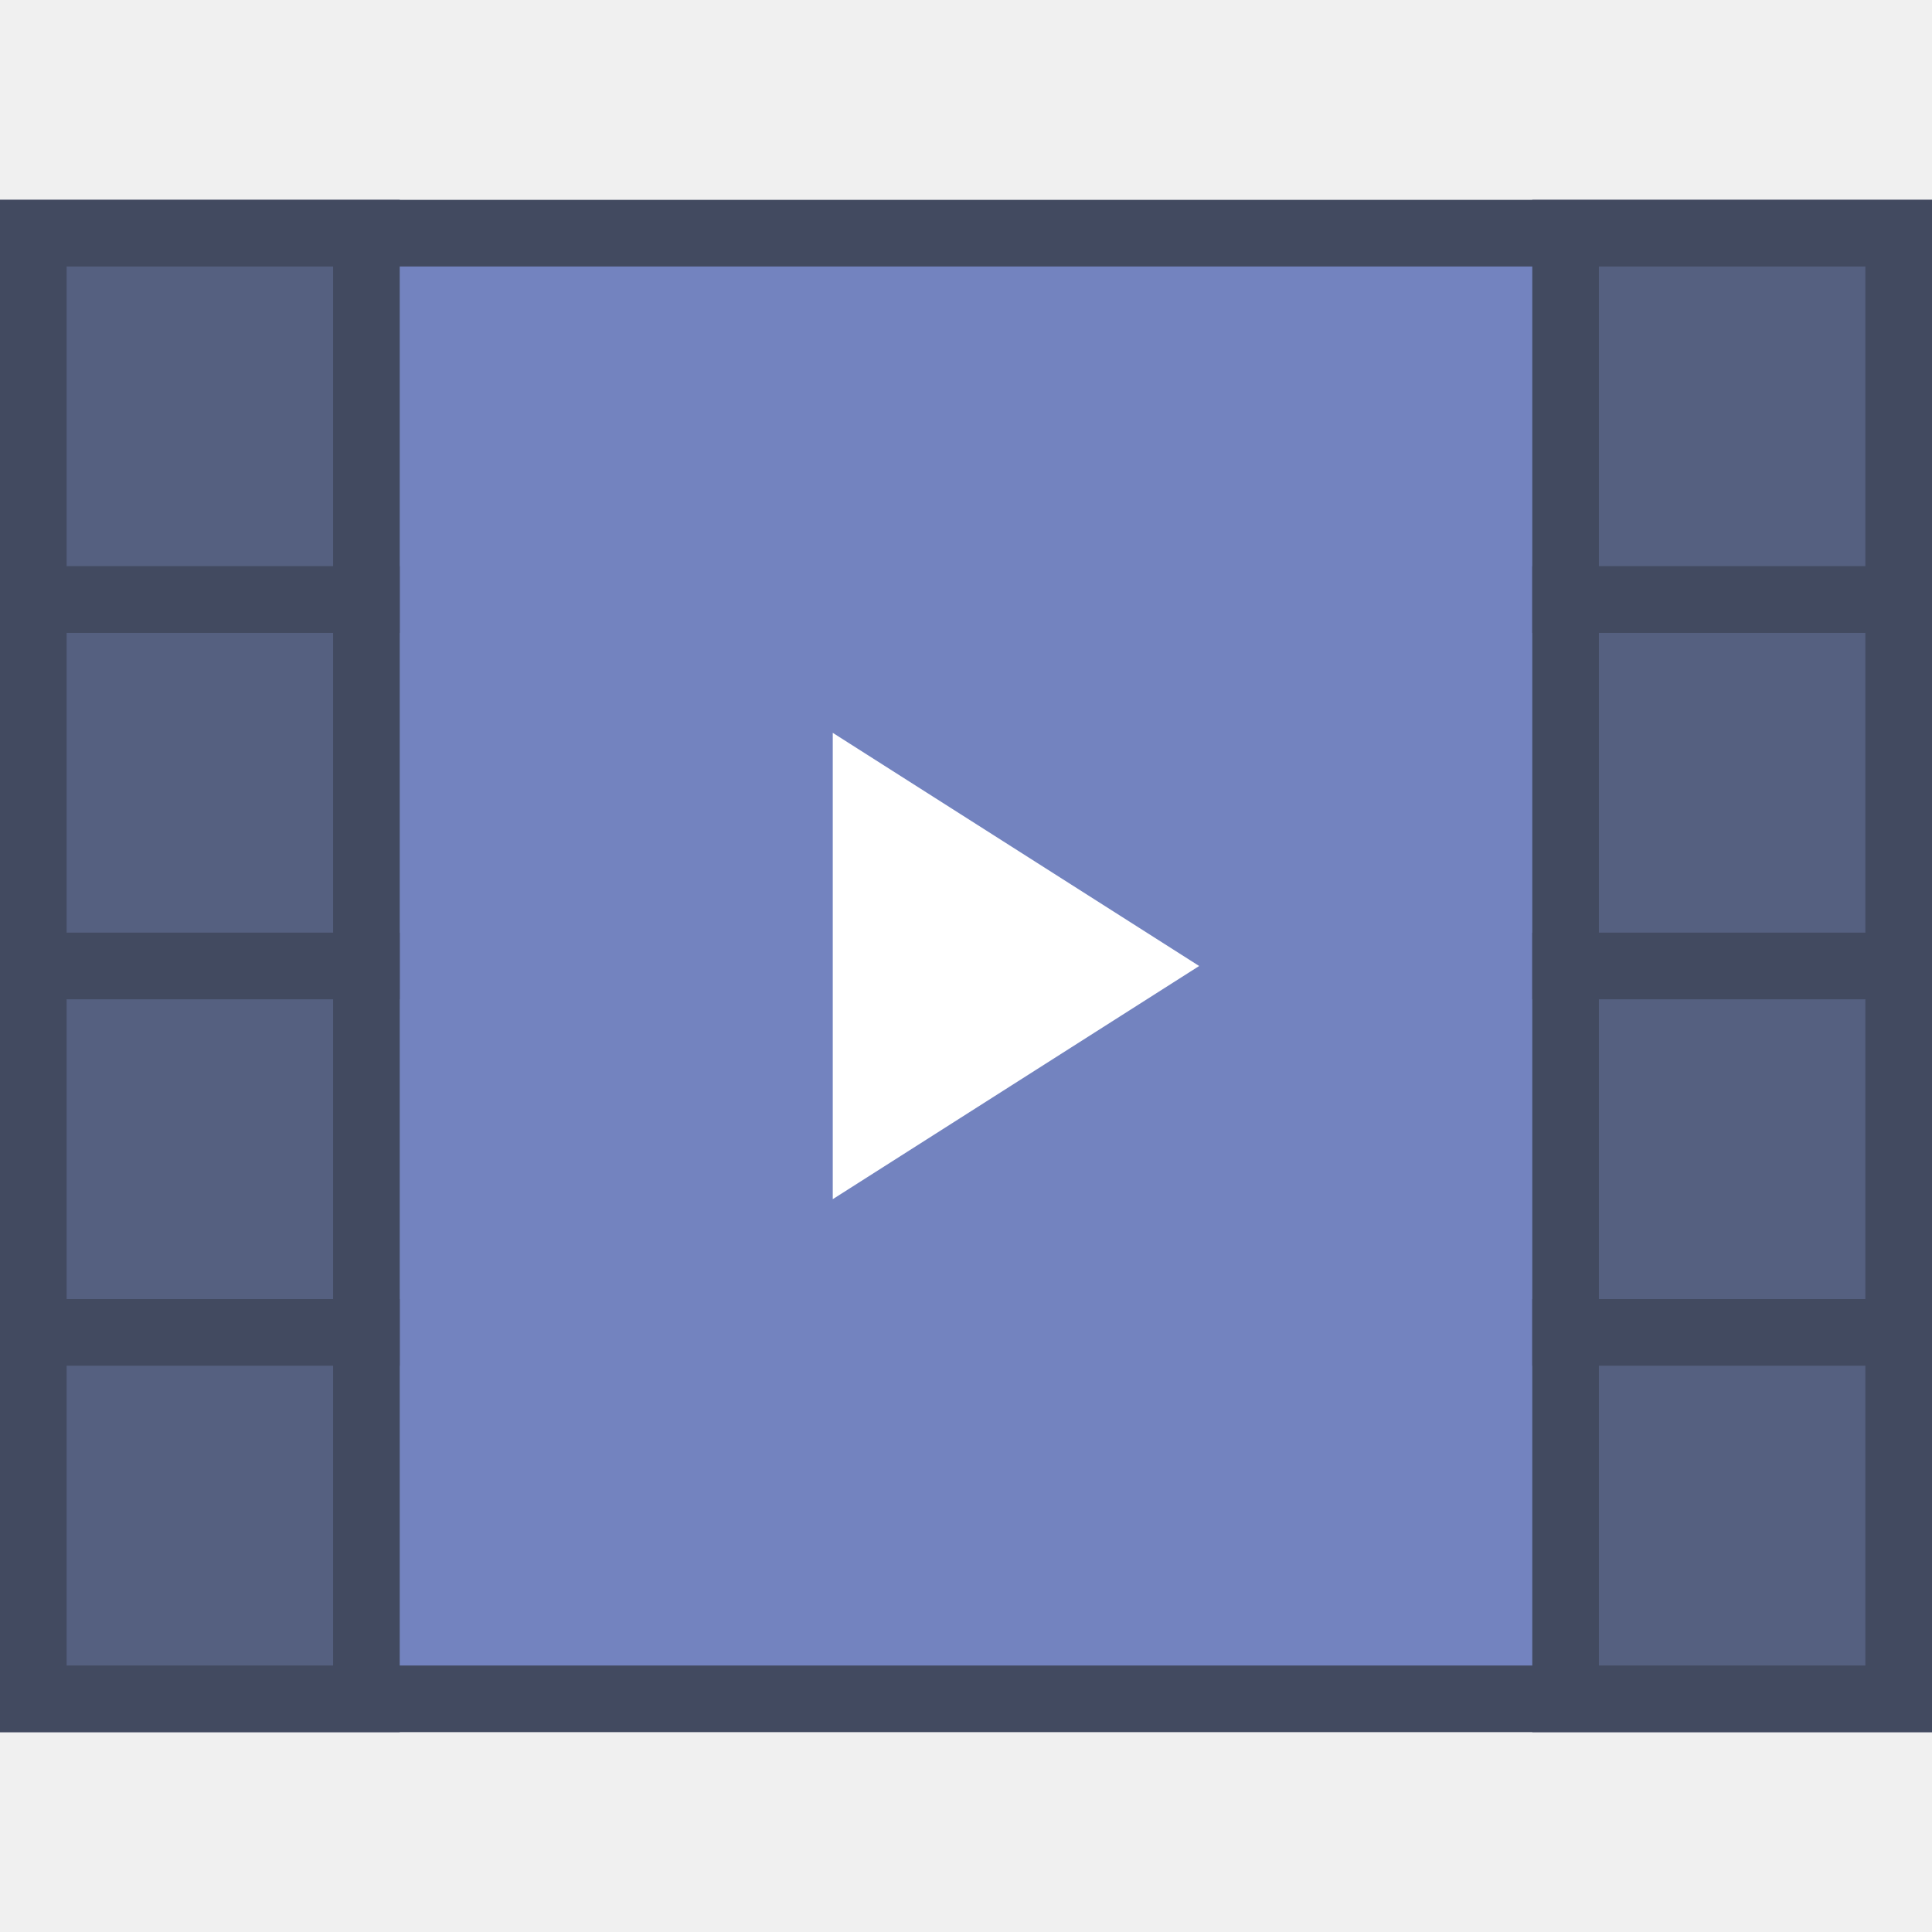
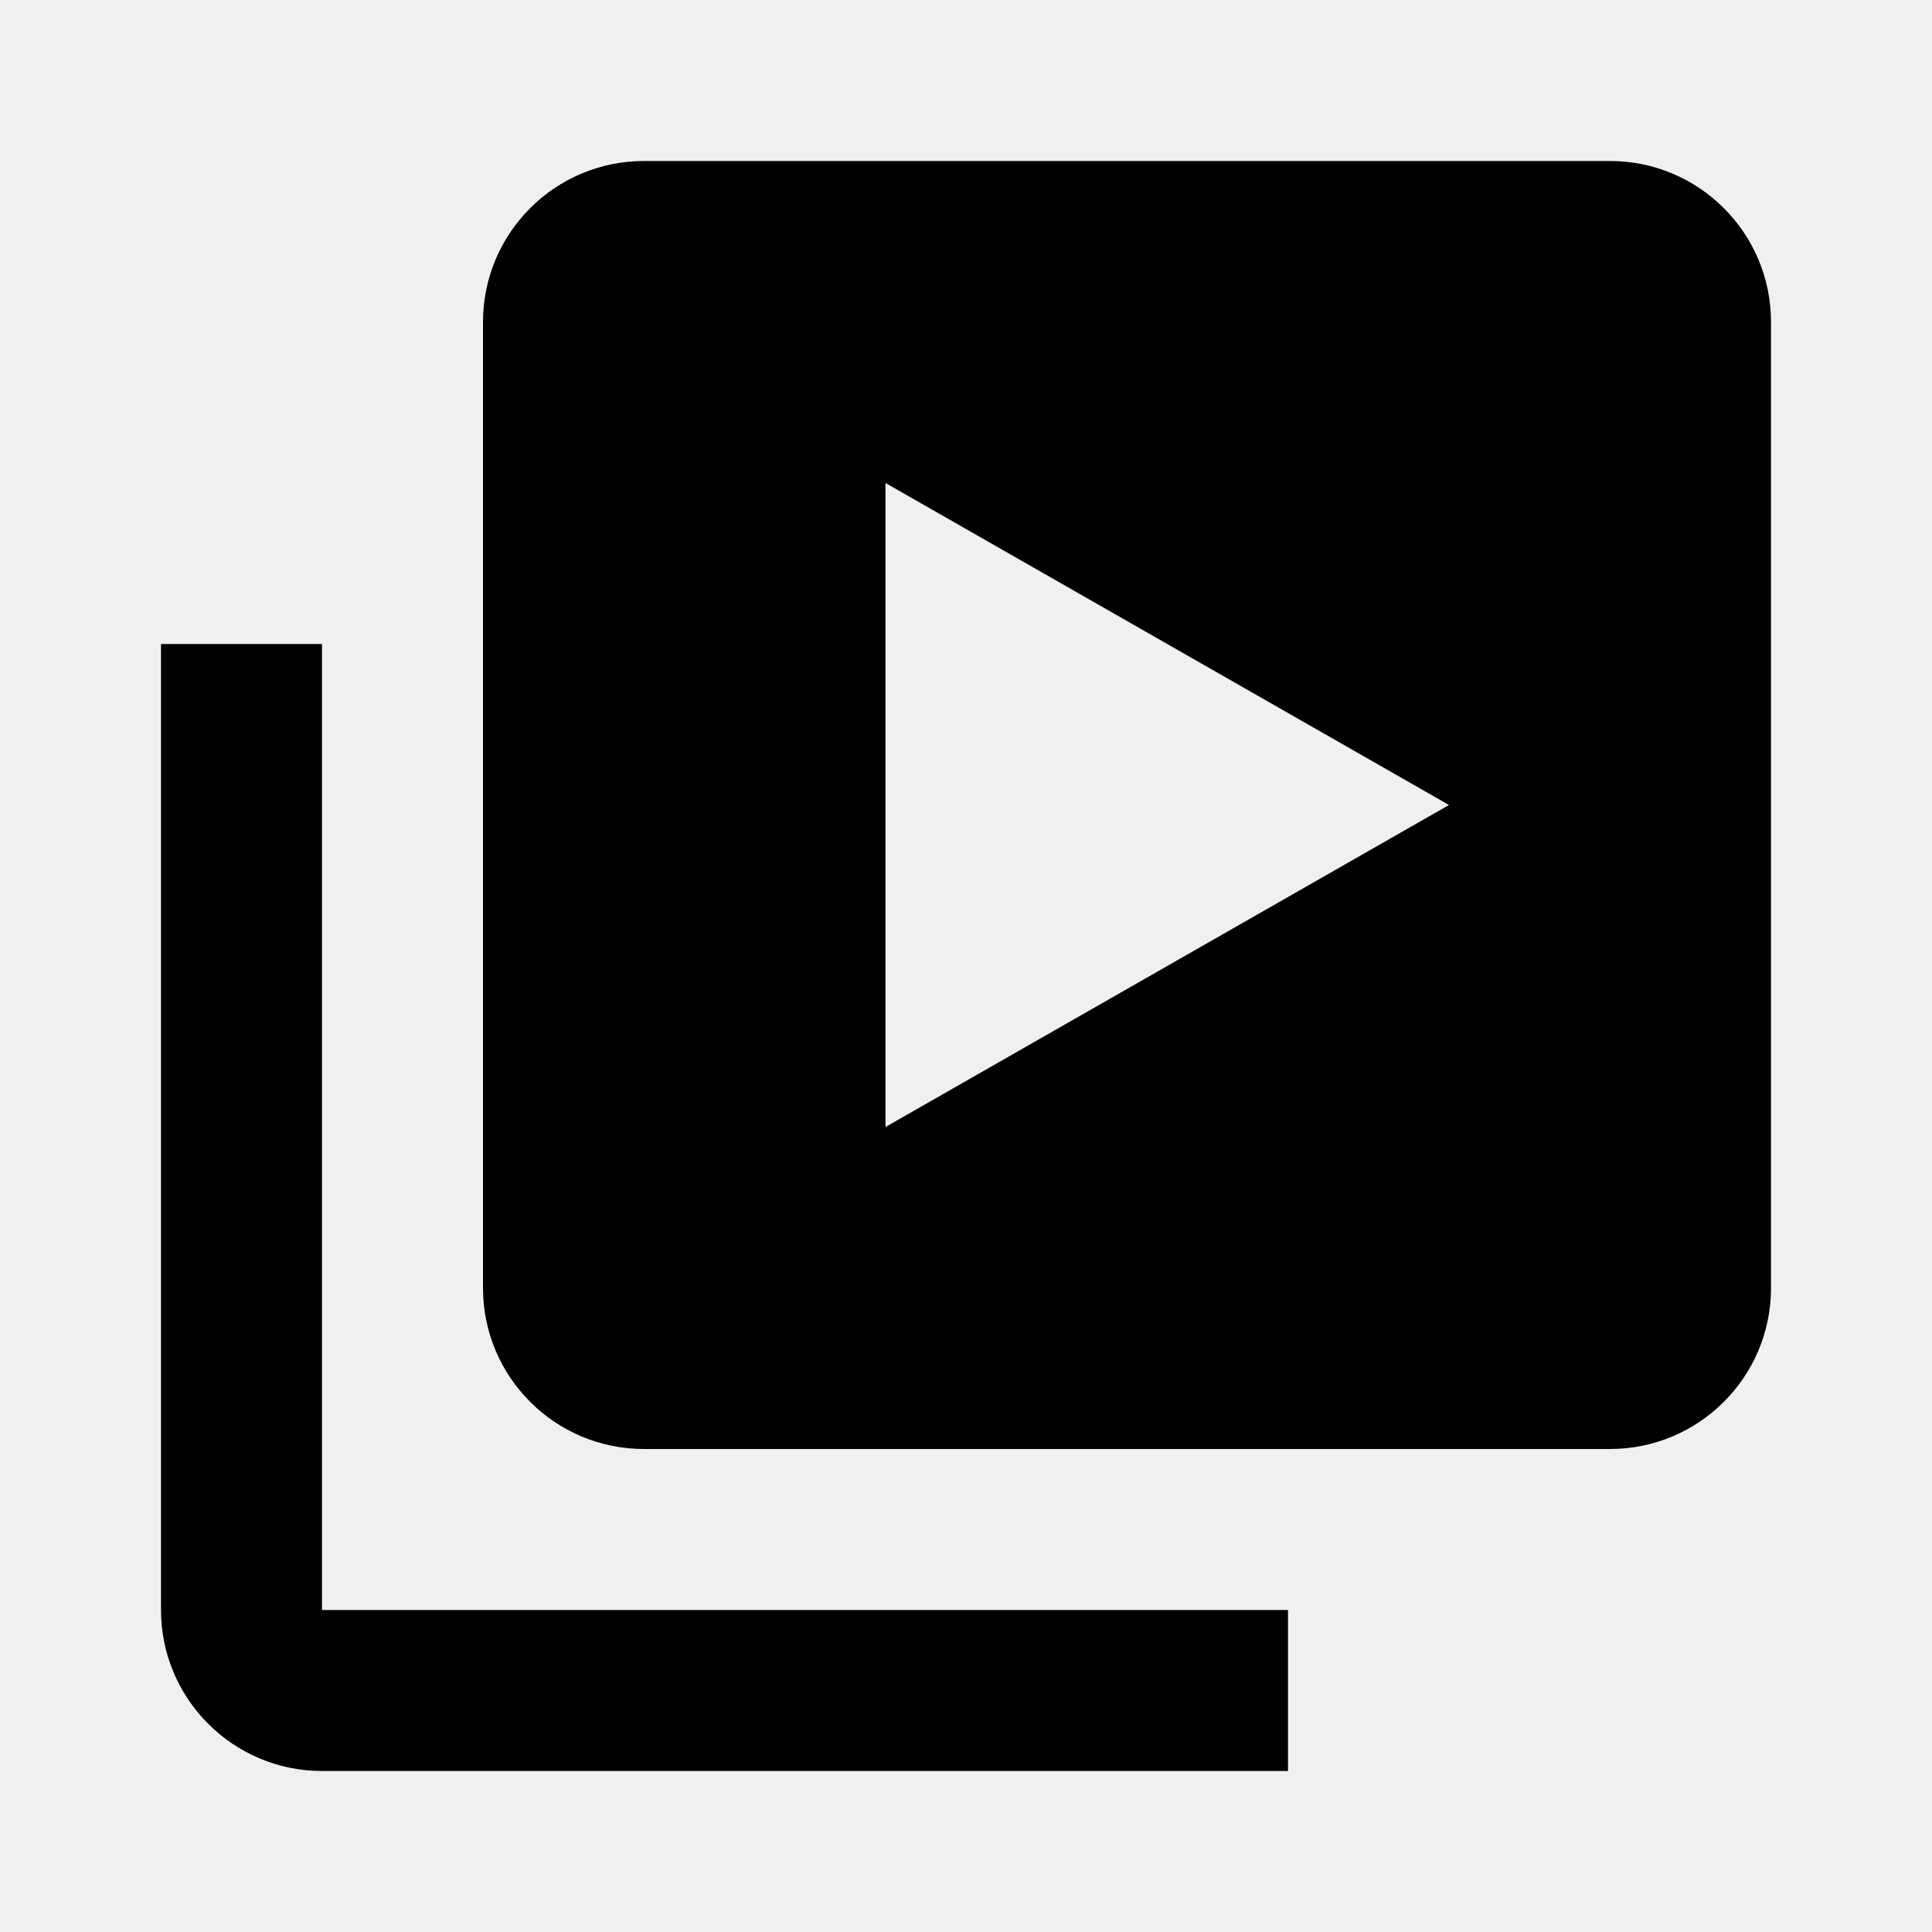
- <svg xmlns="http://www.w3.org/2000/svg" version="1.1" id="Capa_1" x="0px" y="0px" viewBox="0 0 58 58" style="enable-background:new 0 0 58 58;" xml:space="preserve">
-   <rect x="1" y="7" style="fill:#7383BF;stroke:#424A60;stroke-width:2;stroke-miterlimit:10;" width="56" height="44" />
-   <polygon style="fill:#FFFFFF;" points="25,36 25,28.954 25,22 36,29 " />
-   <rect x="1" y="7" style="fill:#556080;stroke:#424A60;stroke-width:2;stroke-miterlimit:10;" width="10" height="11" />
-   <rect x="1" y="18" style="fill:#556080;stroke:#424A60;stroke-width:2;stroke-miterlimit:10;" width="10" height="11" />
-   <rect x="1" y="29" style="fill:#556080;stroke:#424A60;stroke-width:2;stroke-miterlimit:10;" width="10" height="11" />
-   <rect x="1" y="40" style="fill:#556080;stroke:#424A60;stroke-width:2;stroke-miterlimit:10;" width="10" height="11" />
-   <rect x="47" y="7" style="fill:#556080;stroke:#424A60;stroke-width:2;stroke-miterlimit:10;" width="10" height="11" />
-   <rect x="47" y="18" style="fill:#556080;stroke:#424A60;stroke-width:2;stroke-miterlimit:10;" width="10" height="11" />
-   <rect x="47" y="29" style="fill:#556080;stroke:#424A60;stroke-width:2;stroke-miterlimit:10;" width="10" height="11" />
-   <rect x="47" y="40" style="fill:#556080;stroke:#424A60;stroke-width:2;stroke-miterlimit:10;" width="10" height="11" />
-   <g>
- </g>
-   <g>
- </g>
-   <g>
- </g>
-   <g>
- </g>
-   <g>
- </g>
-   <g>
- </g>
-   <g>
- </g>
-   <g>
- </g>
-   <g>
- </g>
-   <g>
- </g>
-   <g>
- </g>
-   <g>
- </g>
-   <g>
- </g>
-   <g>
- </g>
-   <g>
- </g>
+ <svg xmlns="http://www.w3.org/2000/svg" width="24px" height="24px" viewBox="0 0 24 24">
+   <path fill="none" d="m11 14 7-4-7-4z" />
+   <path d="M4 8H2v12c0 1.103.897 2 2 2h12v-2H4V8z" />
+   <path d="M20 2H8a2 2 0 0 0-2 2v12a2 2 0 0 0 2 2h12a2 2 0 0 0 2-2V4a2 2 0 0 0-2-2zm-9 12V6l7 4-7 4z" />
</svg>
